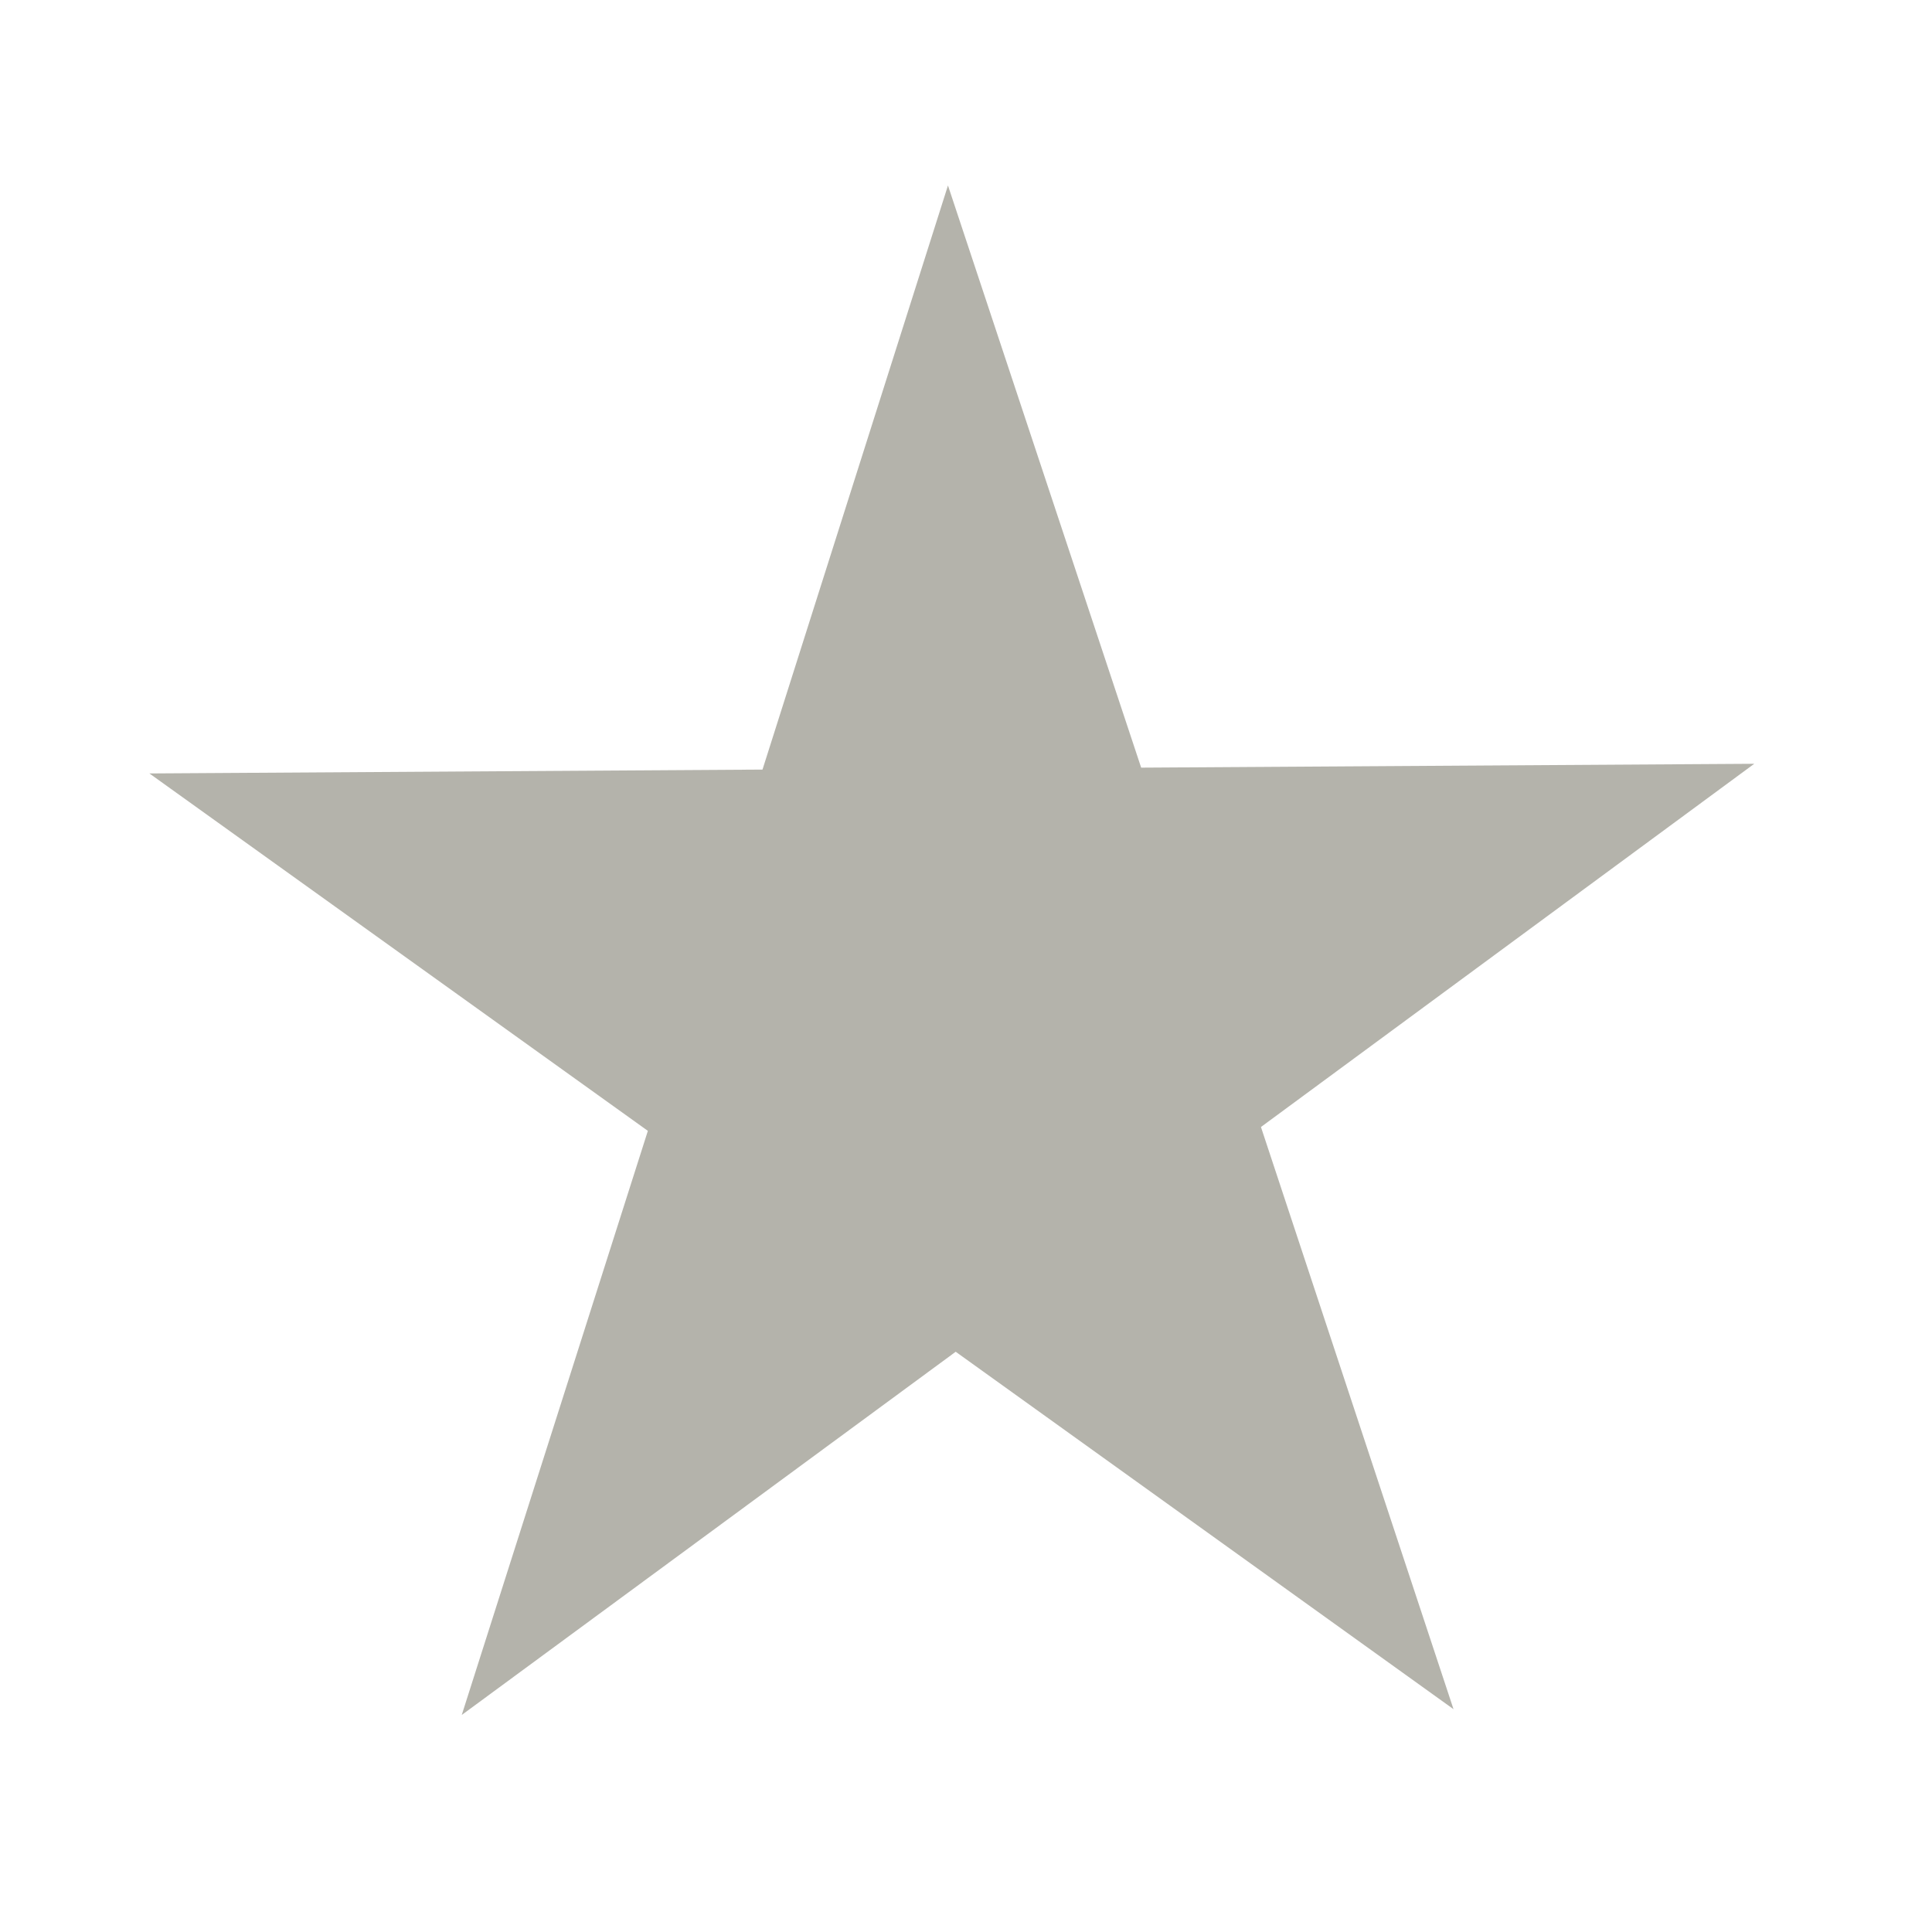
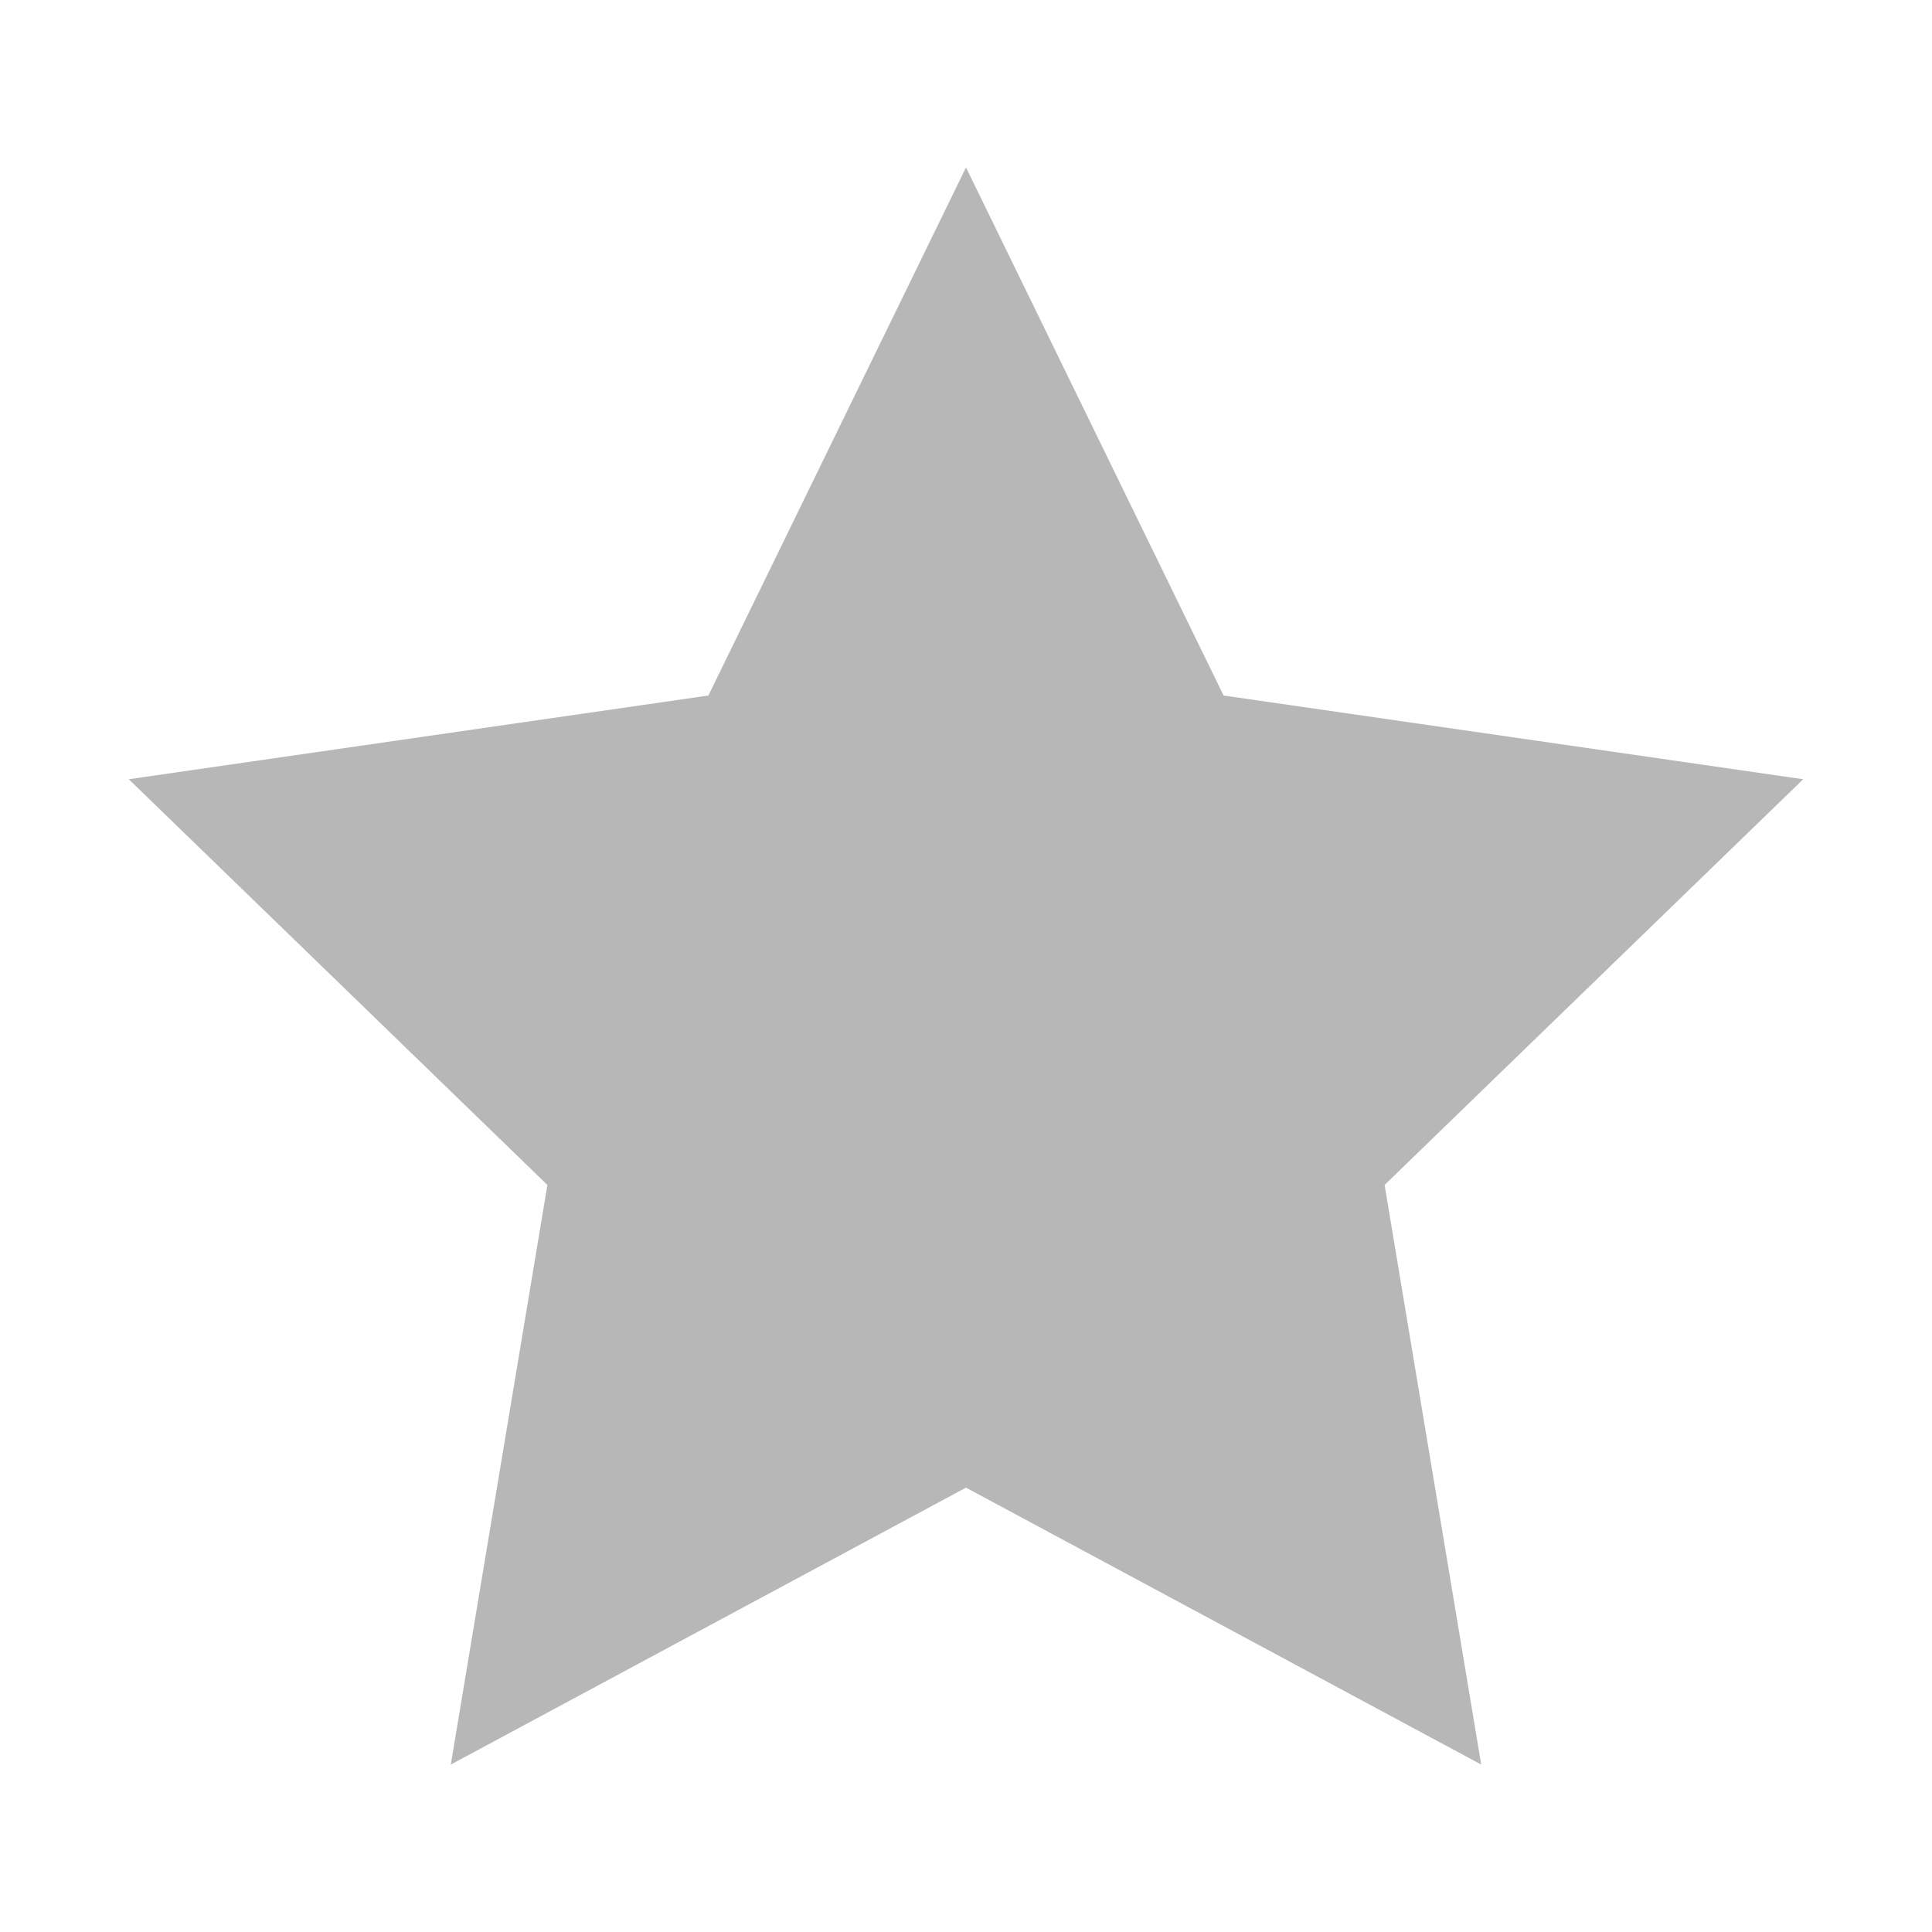
- <svg xmlns="http://www.w3.org/2000/svg" id="Calque_1" version="1.1" viewBox="0 0 30 30">
-   <defs>
-     <style>
-       .st0 {
-         fill: #b4b3ab;
-       }
-     </style>
-   </defs>
-   <polygon class="st0" points="22.57 26.54 14.84 20.99 7.17 26.63 10.06 17.56 2.32 12.01 11.84 11.95 14.72 2.88 17.72 11.92 27.24 11.86 19.58 17.5 22.57 26.54" />
+ <svg xmlns="http://www.w3.org/2000/svg" version="1.1" id="Calque_1" x="0px" y="0px" viewBox="0 0 30 30" style="enable-background:new 0 0 30 30;" xml:space="preserve">
+   <style type="text/css">
+ 	.st0{fill:#B7B7B7;}
+ </style>
+   <g>
+     <polygon class="st0" points="15,2.6 19,10.8 28,12.1 21.5,18.4 23,27.4 15,23.1 7,27.4 8.5,18.4 2,12.1 11,10.8  " />
+   </g>
</svg>
